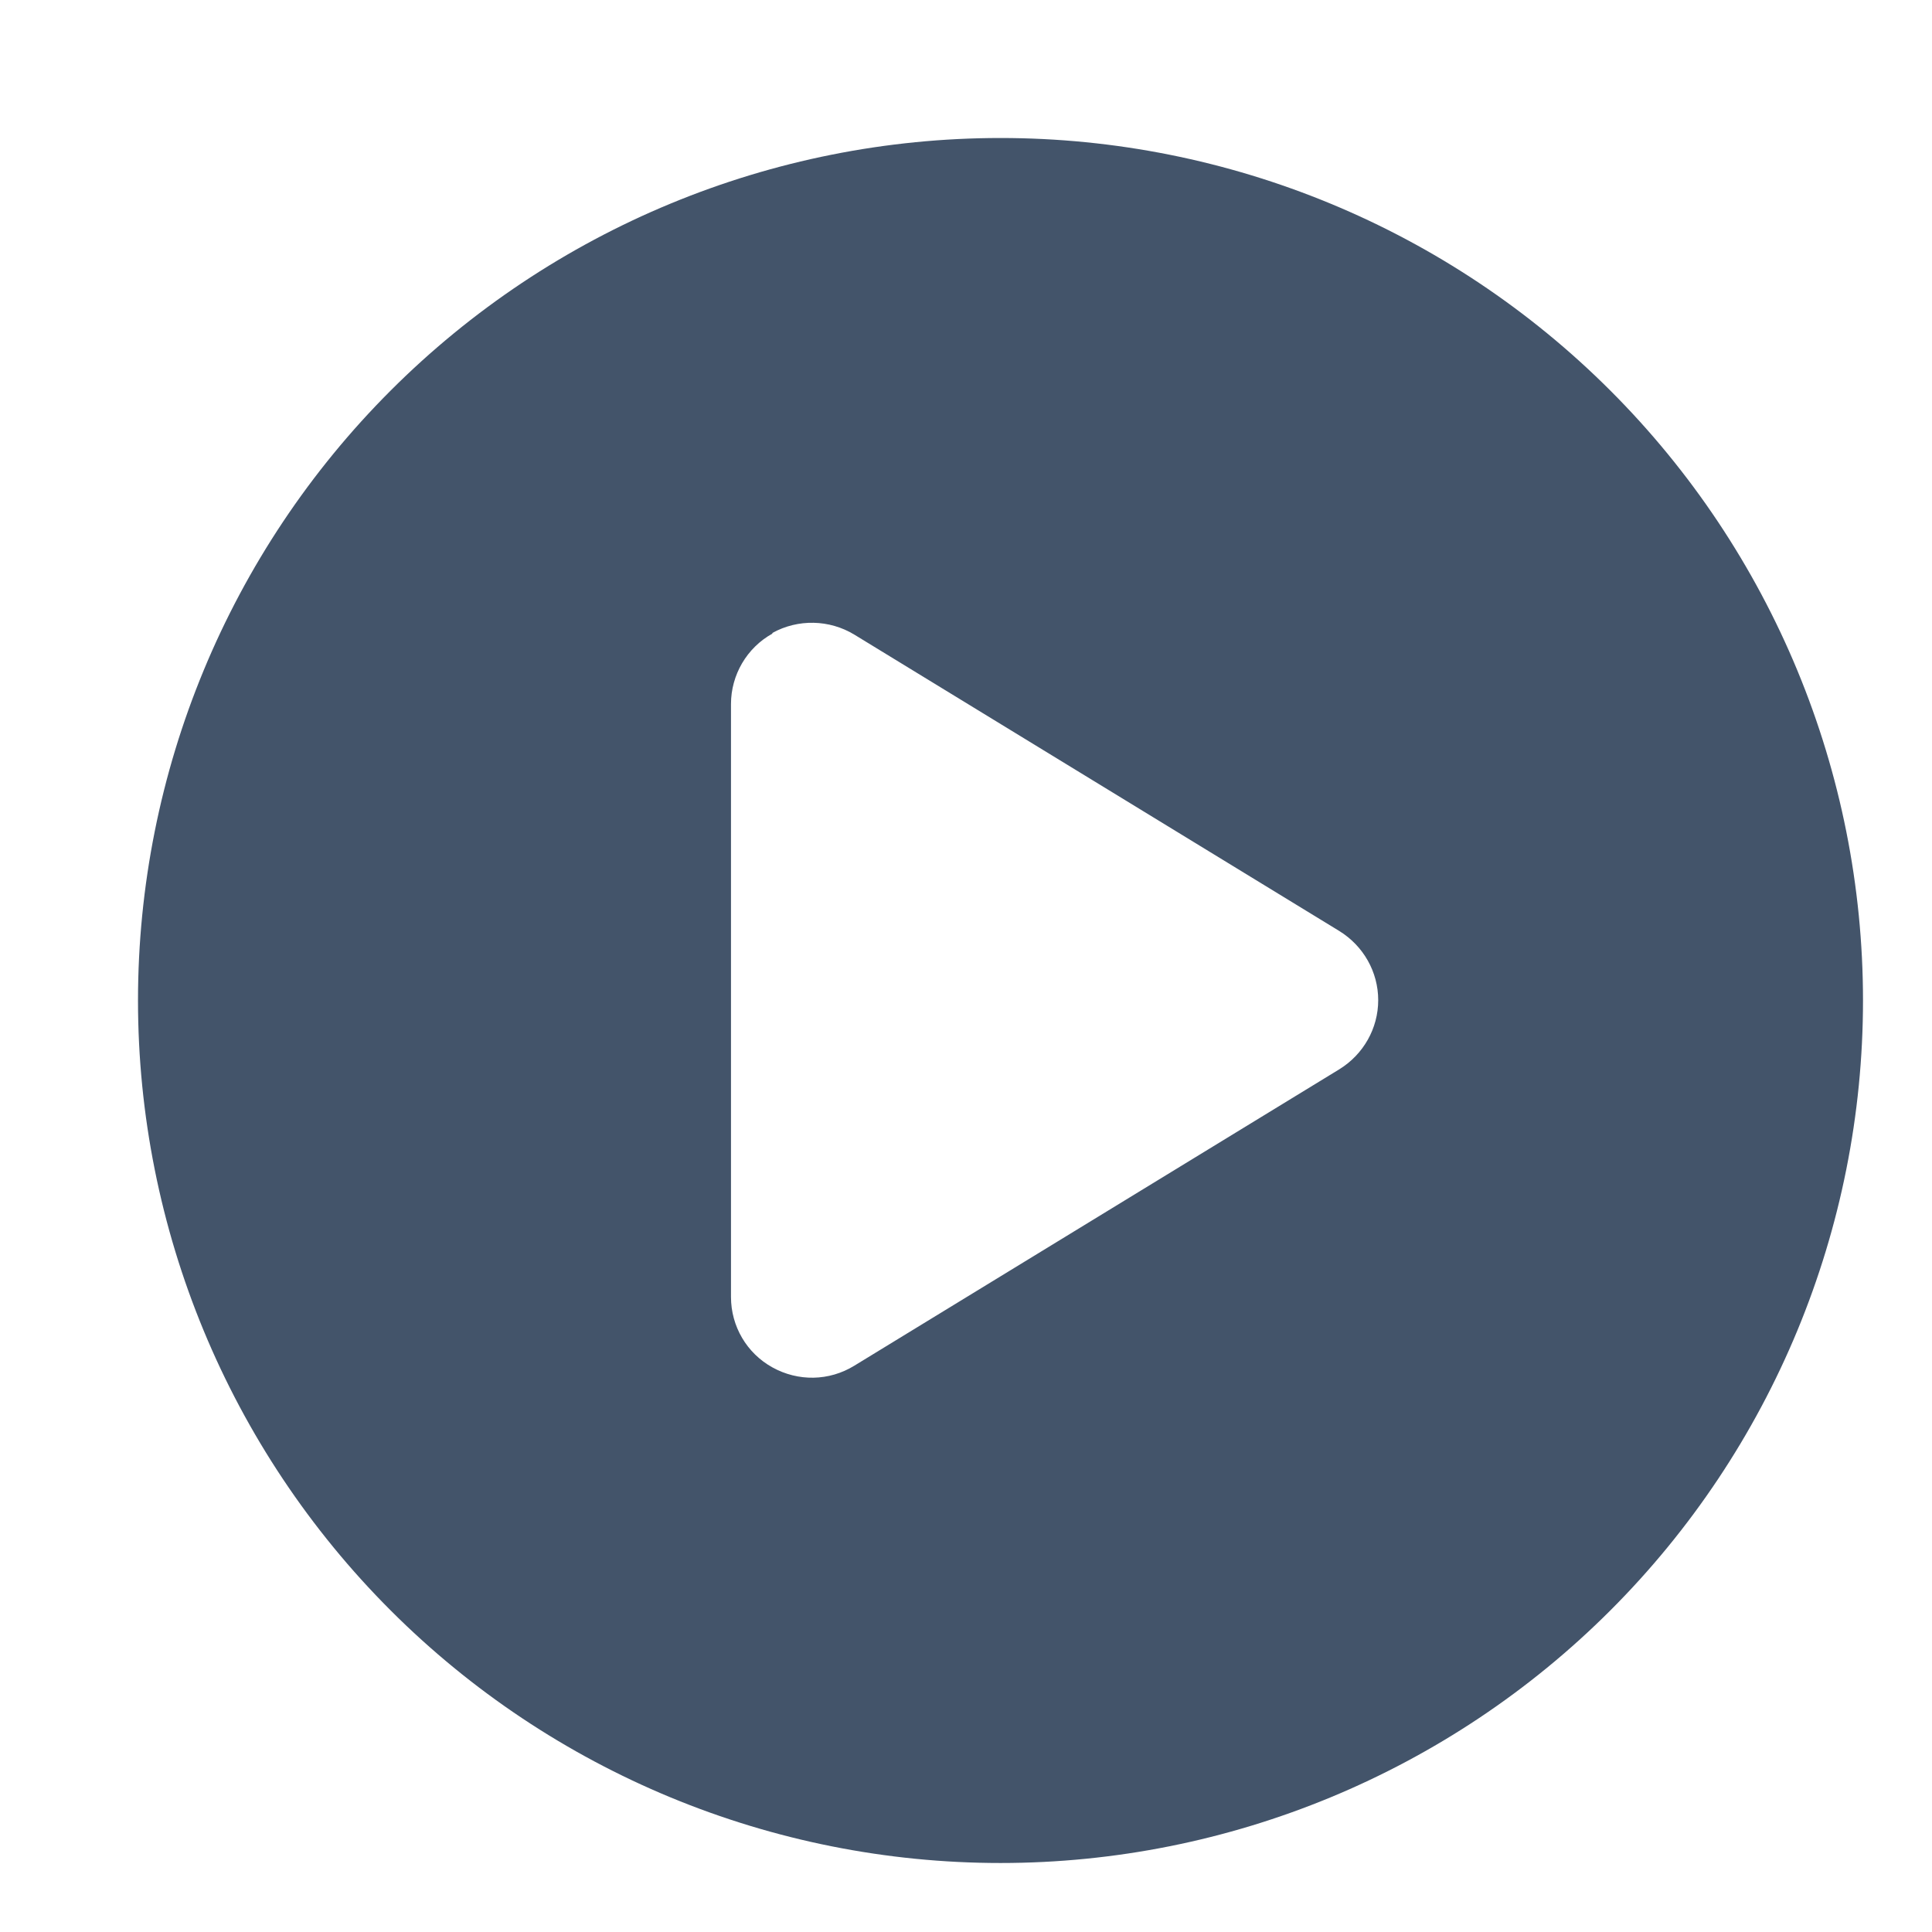
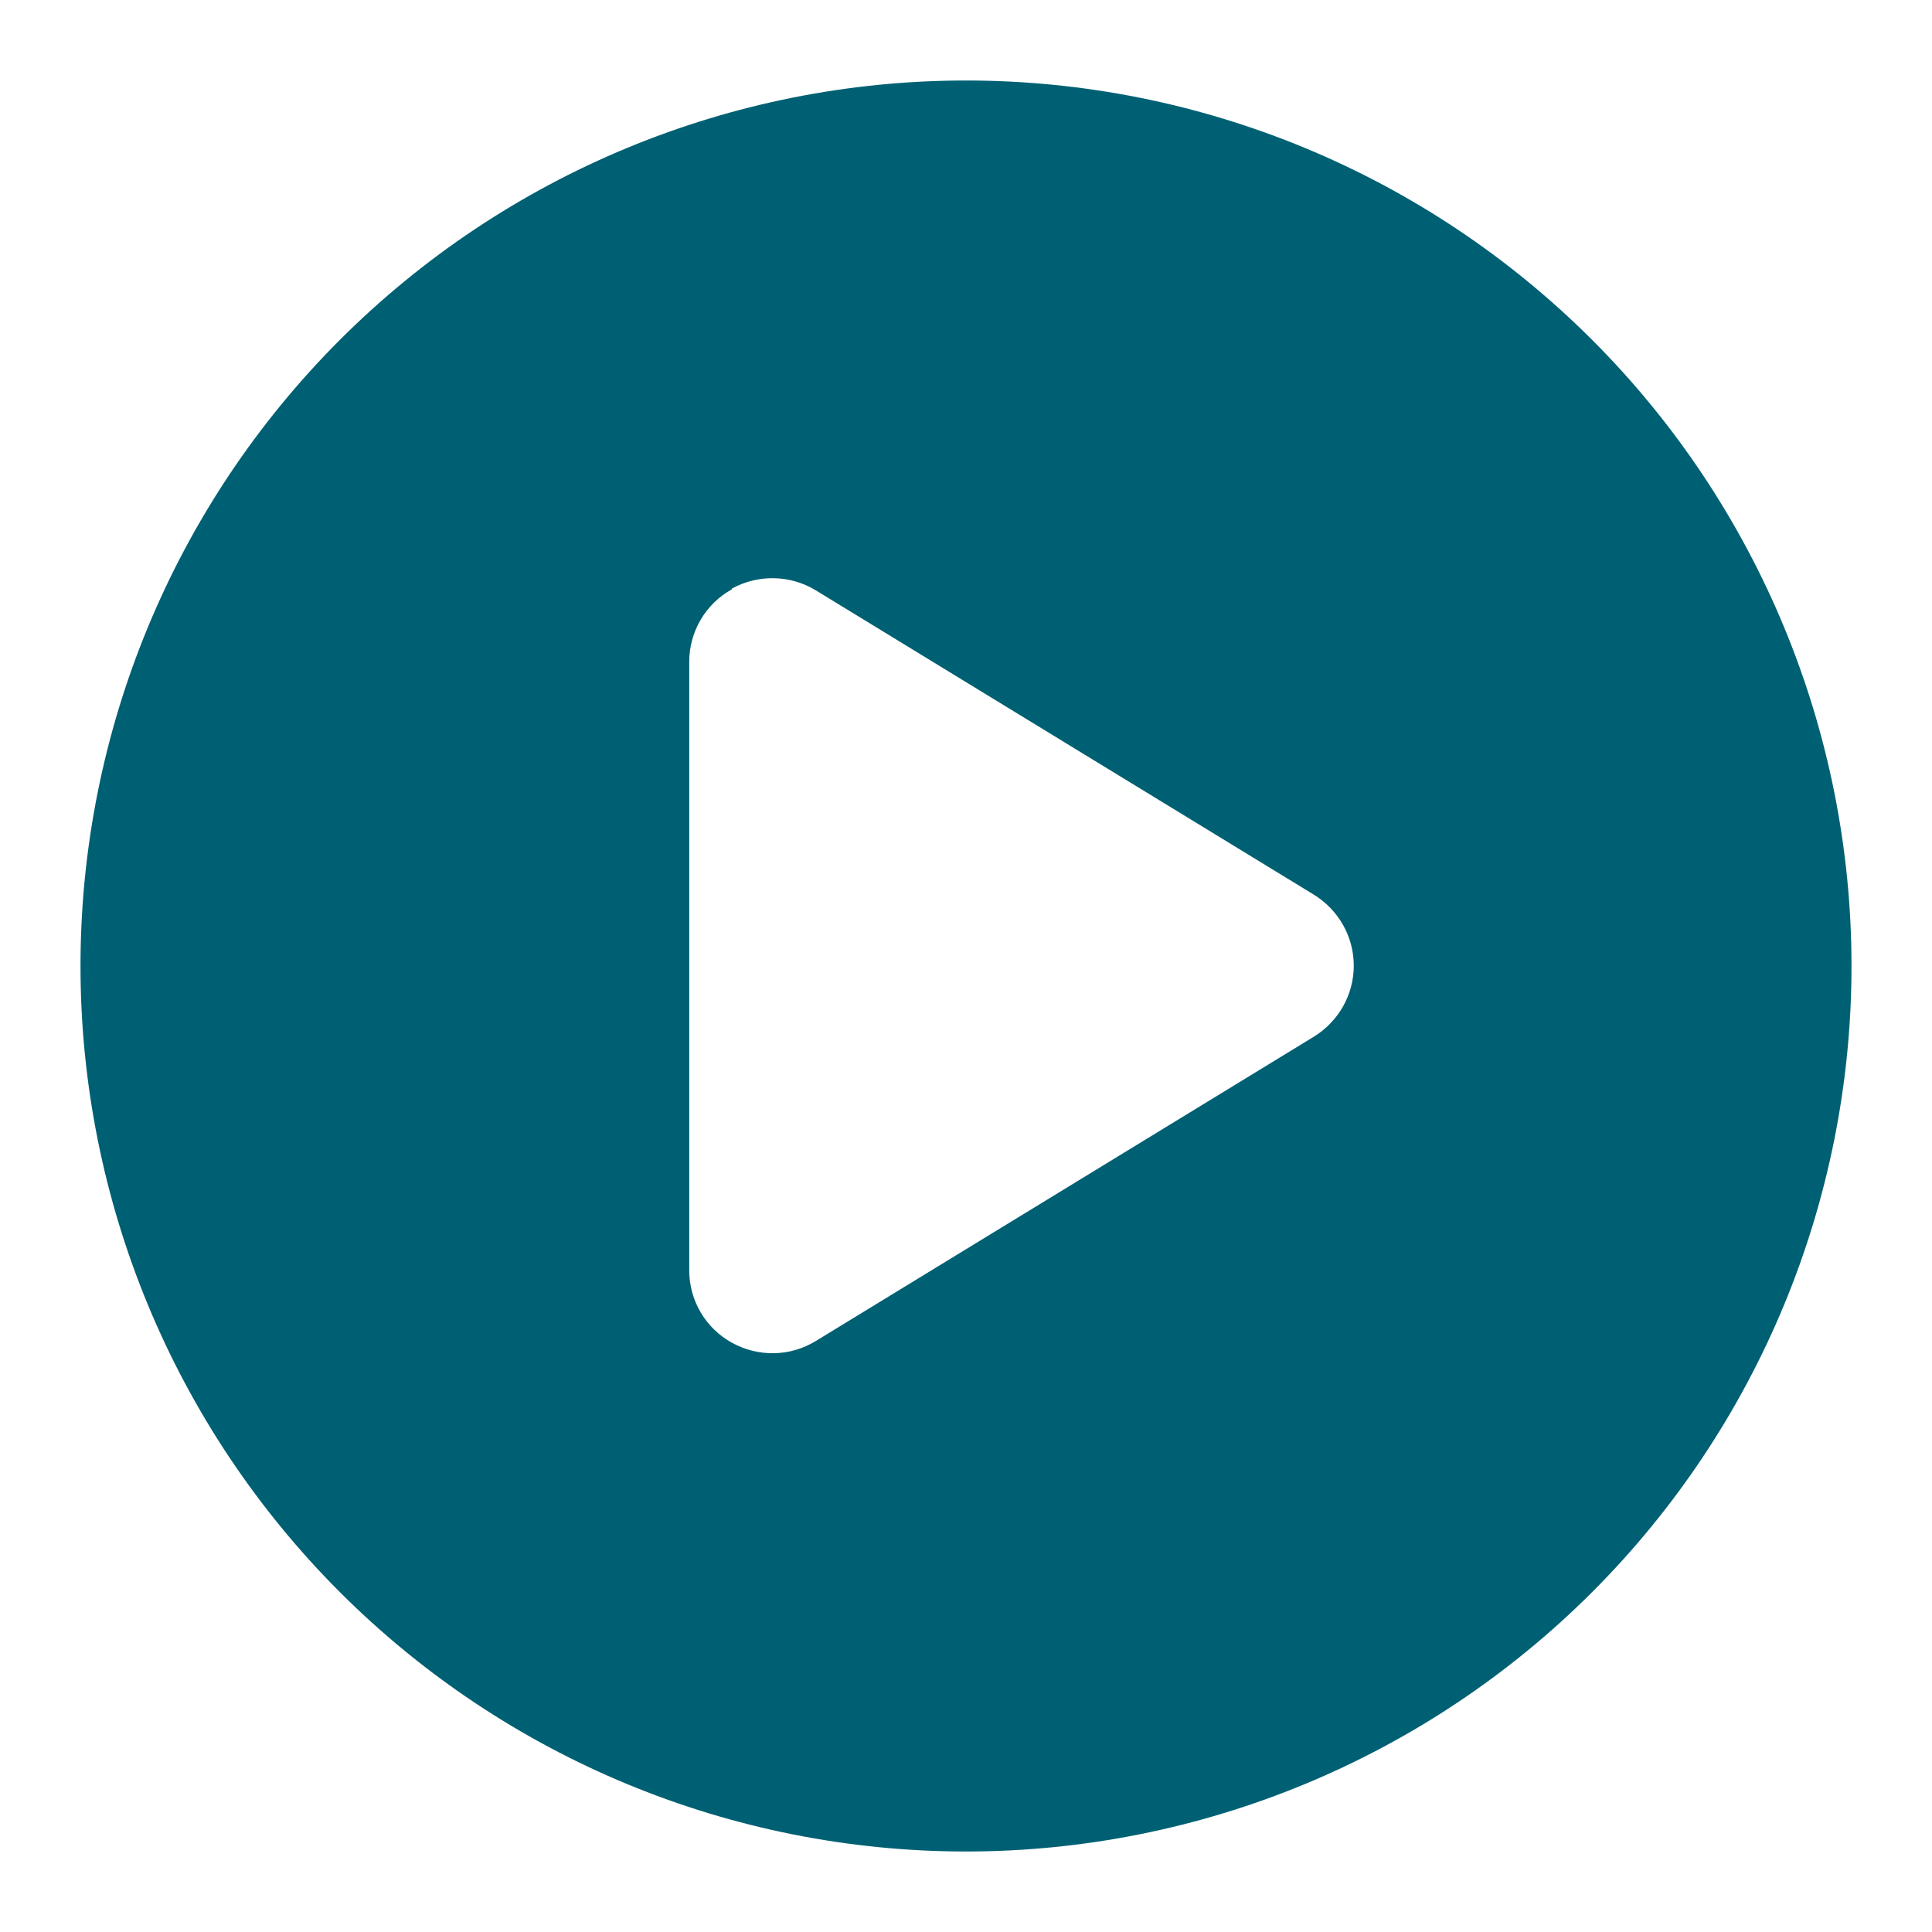
- <svg xmlns="http://www.w3.org/2000/svg" width="28" height="28" viewBox="0 0 28 28" fill="none">
-   <g id="circle-play">
-     <path id="Primary" d="M2 14.5C2 11.185 3.317 8.005 5.661 5.661C8.005 3.317 11.185 2 14.5 2C17.815 2 20.995 3.317 23.339 5.661C25.683 8.005 27 11.185 27 14.5C27 17.815 25.683 20.995 23.339 23.339C20.995 25.683 17.815 27 14.5 27C11.185 27 8.005 25.683 5.661 23.339C3.317 20.995 2 17.815 2 14.5ZM11.194 9.183C10.823 9.388 10.594 9.783 10.594 10.203V18.797C10.594 19.222 10.823 19.612 11.194 19.817C11.565 20.023 12.015 20.018 12.381 19.793L19.412 15.496C19.759 15.281 19.974 14.905 19.974 14.495C19.974 14.085 19.759 13.709 19.412 13.494L12.381 9.197C12.02 8.978 11.565 8.968 11.194 9.173V9.183Z" fill="#43546A" />
-   </g>
+ <svg xmlns="http://www.w3.org/2000/svg" width="24" height="24" viewBox="0 0 24 24" fill="none">
+   <path d="M1 12C1 9.083 2.159 6.285 4.222 4.222C6.285 2.159 9.083 1 12 1C14.917 1 17.715 2.159 19.778 4.222C21.841 6.285 23 9.083 23 12C23 14.917 21.841 17.715 19.778 19.778C17.715 21.841 14.917 23 12 23C9.083 23 6.285 21.841 4.222 19.778C2.159 17.715 1 14.917 1 12ZM9.091 7.321C8.764 7.501 8.562 7.849 8.562 8.219V15.781C8.562 16.155 8.764 16.499 9.091 16.679C9.418 16.86 9.813 16.855 10.135 16.658L16.323 12.877C16.628 12.688 16.817 12.357 16.817 11.996C16.817 11.635 16.628 11.304 16.323 11.115L10.135 7.334C9.817 7.14 9.418 7.132 9.091 7.312V7.321Z" fill="#006073" />
</svg>
